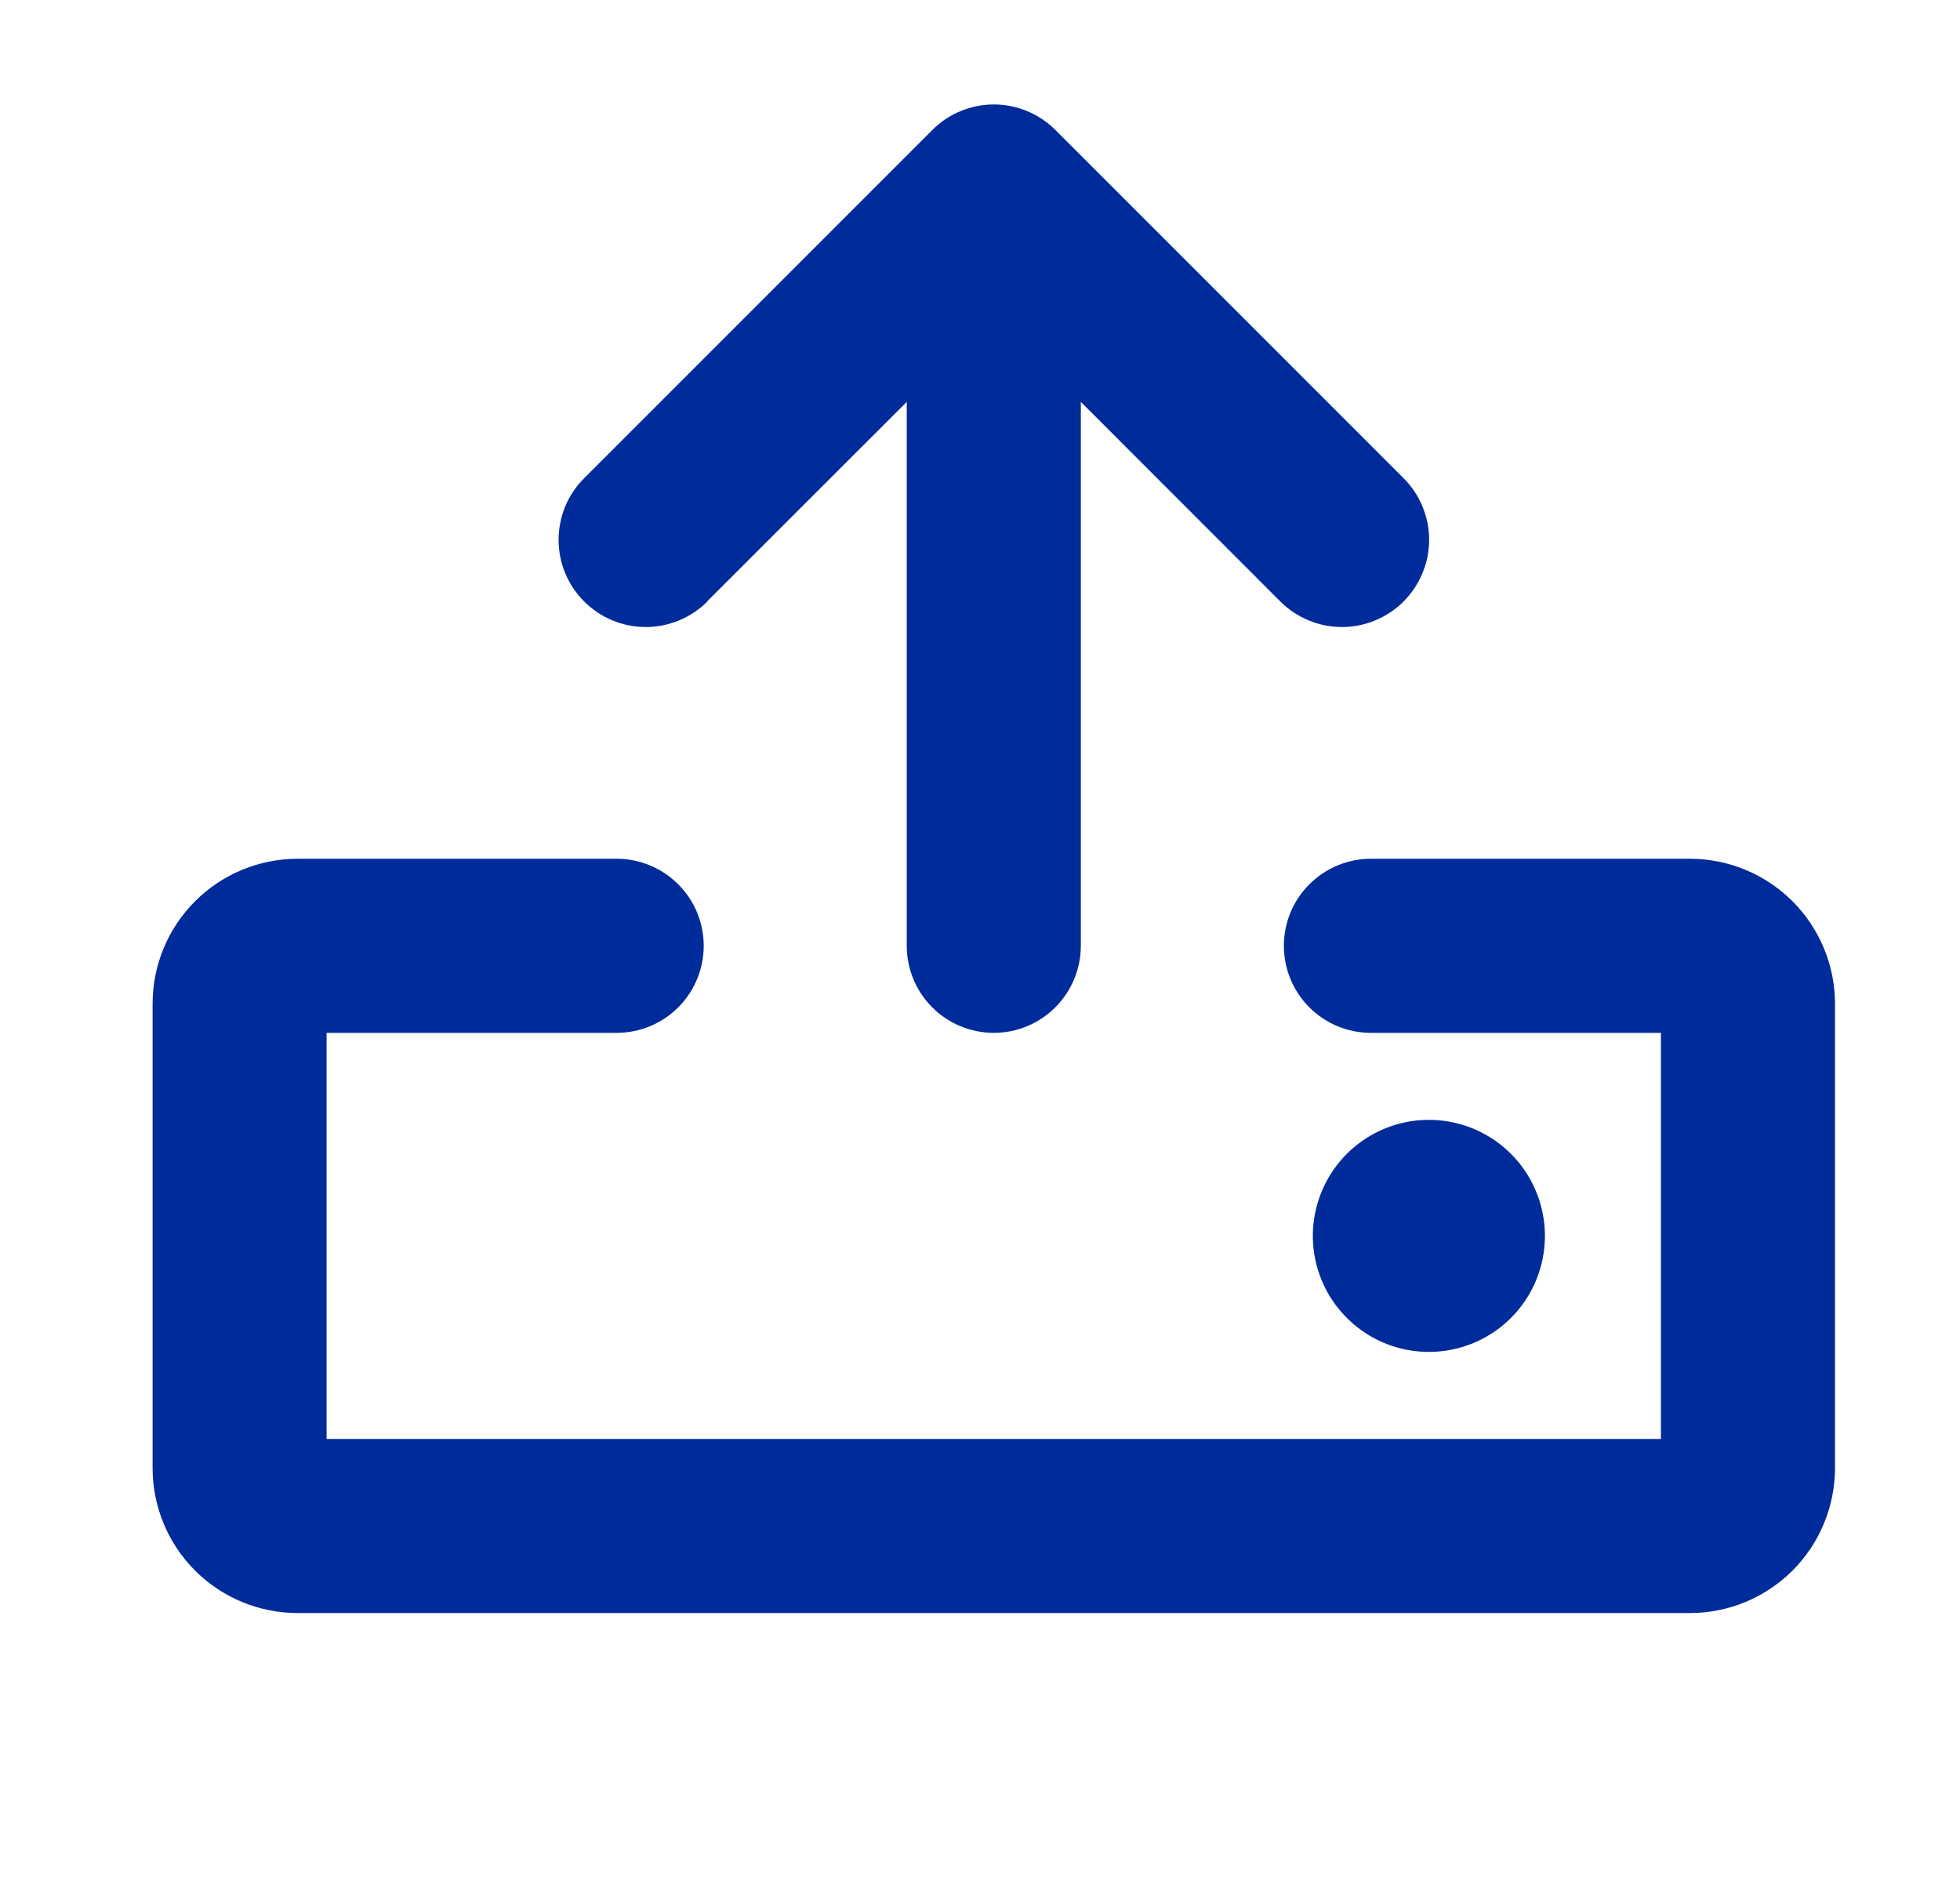
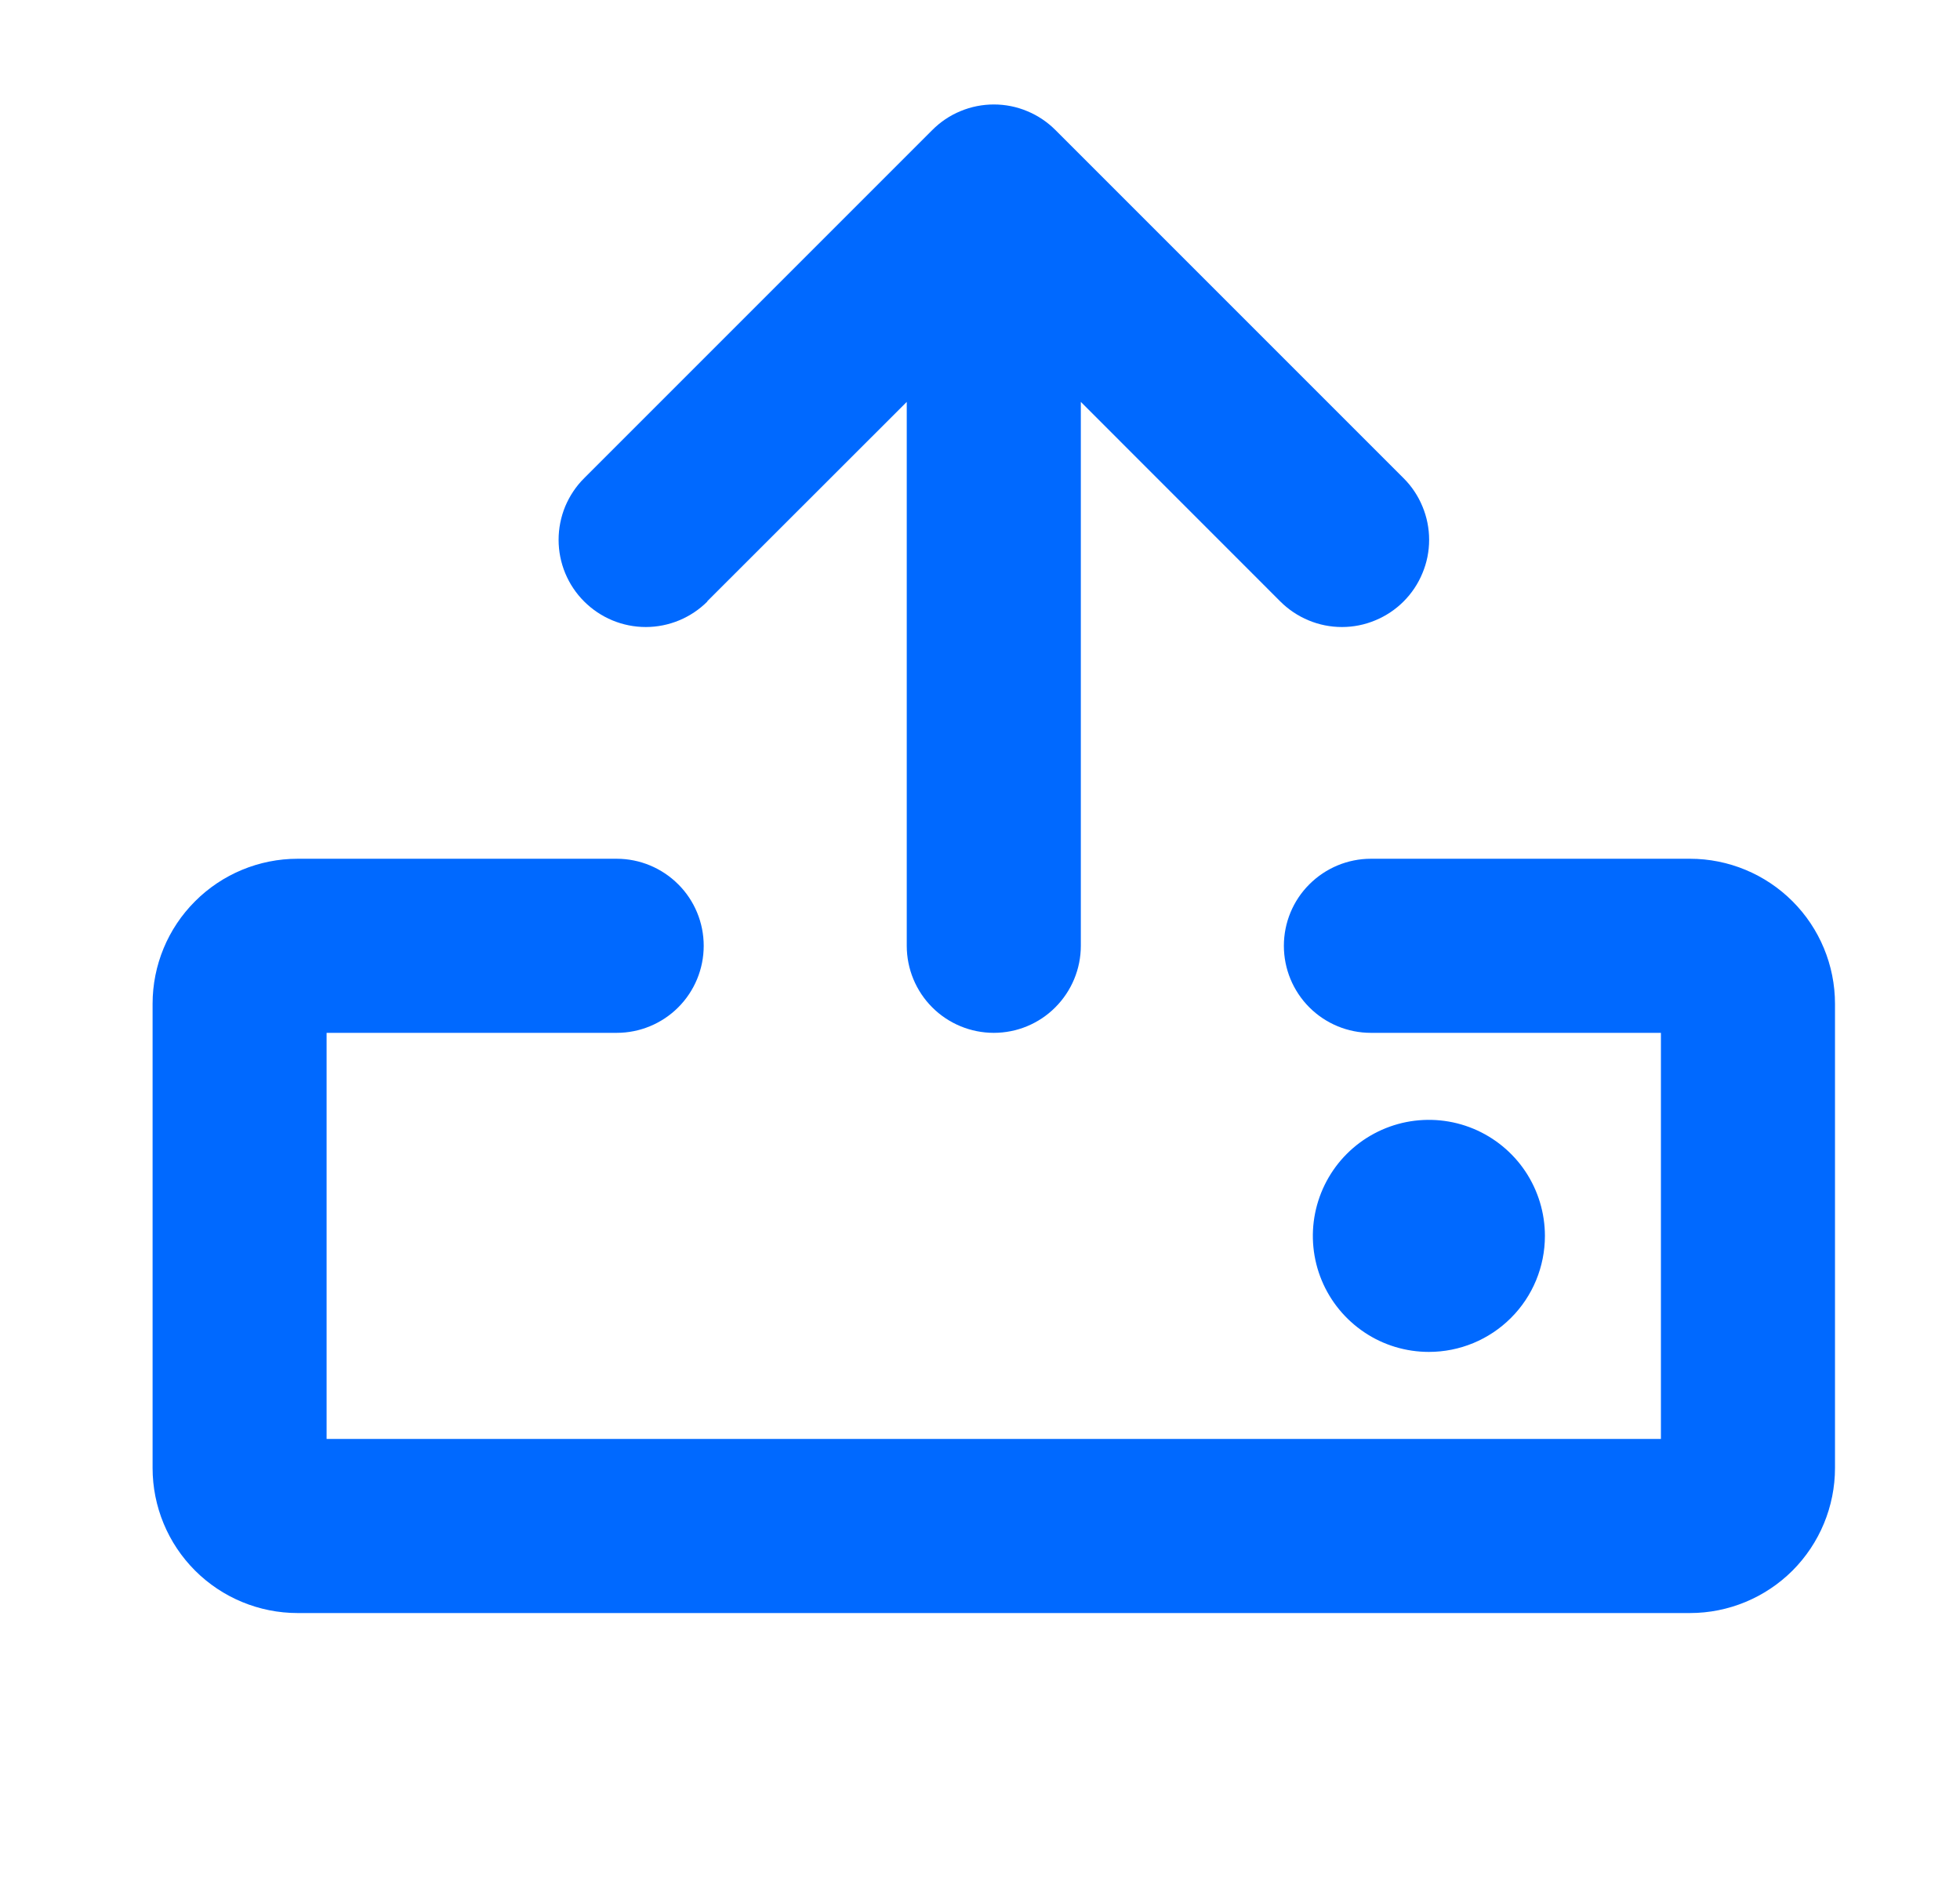
<svg xmlns="http://www.w3.org/2000/svg" width="27" height="26" viewBox="0 0 27 26" fill="none">
-   <path d="M19.684 18.622C19.368 18.622 19.058 18.529 18.796 18.353C18.533 18.177 18.328 17.928 18.207 17.636C18.086 17.344 18.054 17.022 18.116 16.712C18.178 16.402 18.33 16.117 18.553 15.894C18.777 15.67 19.062 15.518 19.372 15.456C19.682 15.395 20.003 15.426 20.295 15.547C20.587 15.668 20.837 15.873 21.013 16.136C21.188 16.399 21.282 16.708 21.282 17.024C21.282 17.448 21.114 17.855 20.814 18.154C20.514 18.454 20.108 18.622 19.684 18.622ZM23.28 11.829H18.884C18.567 11.829 18.262 11.956 18.037 12.181C17.812 12.405 17.686 12.71 17.686 13.028C17.686 13.346 17.812 13.651 18.037 13.876C18.262 14.101 18.567 14.227 18.884 14.227H22.88V19.821H4.499V14.227H8.495C8.813 14.227 9.118 14.101 9.343 13.876C9.568 13.651 9.694 13.346 9.694 13.028C9.694 12.71 9.568 12.405 9.343 12.181C9.118 11.956 8.813 11.829 8.495 11.829H4.1C3.57 11.829 3.061 12.04 2.687 12.415C2.312 12.789 2.102 13.297 2.102 13.827V20.221C2.102 20.751 2.312 21.259 2.687 21.634C3.061 22.008 3.57 22.219 4.1 22.219H23.28C23.81 22.219 24.318 22.008 24.693 21.634C25.067 21.259 25.278 20.751 25.278 20.221V13.827C25.278 13.297 25.067 12.789 24.693 12.415C24.318 12.04 23.81 11.829 23.28 11.829ZM9.743 8.282L12.491 5.536V13.028C12.491 13.346 12.617 13.651 12.842 13.876C13.067 14.101 13.372 14.227 13.69 14.227C14.008 14.227 14.313 14.101 14.537 13.876C14.762 13.651 14.889 13.346 14.889 13.028V5.536L17.637 8.285C17.748 8.396 17.881 8.485 18.026 8.545C18.172 8.606 18.328 8.637 18.486 8.637C18.644 8.637 18.8 8.606 18.945 8.545C19.091 8.485 19.224 8.396 19.335 8.285C19.447 8.173 19.535 8.041 19.595 7.895C19.656 7.75 19.687 7.594 19.687 7.436C19.687 7.278 19.656 7.122 19.595 6.976C19.535 6.831 19.447 6.698 19.335 6.587L14.54 1.792C14.428 1.68 14.296 1.591 14.15 1.531C14.005 1.47 13.849 1.439 13.691 1.439C13.533 1.439 13.377 1.47 13.231 1.531C13.085 1.591 12.953 1.68 12.842 1.792L8.047 6.587C7.935 6.698 7.847 6.831 7.786 6.976C7.726 7.122 7.695 7.278 7.695 7.436C7.695 7.754 7.821 8.06 8.047 8.285C8.272 8.51 8.577 8.637 8.896 8.637C9.214 8.637 9.52 8.51 9.745 8.285L9.743 8.282Z" fill="#002b9b" />
+   <path d="M19.684 18.622C19.368 18.622 19.058 18.529 18.796 18.353C18.533 18.177 18.328 17.928 18.207 17.636C18.086 17.344 18.054 17.022 18.116 16.712C18.178 16.402 18.33 16.117 18.553 15.894C18.777 15.67 19.062 15.518 19.372 15.456C19.682 15.395 20.003 15.426 20.295 15.547C20.587 15.668 20.837 15.873 21.013 16.136C21.188 16.399 21.282 16.708 21.282 17.024C21.282 17.448 21.114 17.855 20.814 18.154C20.514 18.454 20.108 18.622 19.684 18.622ZM23.28 11.829H18.884C18.567 11.829 18.262 11.956 18.037 12.181C17.812 12.405 17.686 12.71 17.686 13.028C17.686 13.346 17.812 13.651 18.037 13.876C18.262 14.101 18.567 14.227 18.884 14.227H22.88V19.821H4.499V14.227H8.495C8.813 14.227 9.118 14.101 9.343 13.876C9.568 13.651 9.694 13.346 9.694 13.028C9.694 12.71 9.568 12.405 9.343 12.181C9.118 11.956 8.813 11.829 8.495 11.829H4.1C3.57 11.829 3.061 12.04 2.687 12.415C2.312 12.789 2.102 13.297 2.102 13.827V20.221C2.102 20.751 2.312 21.259 2.687 21.634C3.061 22.008 3.57 22.219 4.1 22.219H23.28C23.81 22.219 24.318 22.008 24.693 21.634C25.067 21.259 25.278 20.751 25.278 20.221V13.827C25.278 13.297 25.067 12.789 24.693 12.415C24.318 12.04 23.81 11.829 23.28 11.829ZM9.743 8.282L12.491 5.536V13.028C12.491 13.346 12.617 13.651 12.842 13.876C13.067 14.101 13.372 14.227 13.69 14.227C14.008 14.227 14.313 14.101 14.537 13.876C14.762 13.651 14.889 13.346 14.889 13.028V5.536L17.637 8.285C17.748 8.396 17.881 8.485 18.026 8.545C18.172 8.606 18.328 8.637 18.486 8.637C18.644 8.637 18.8 8.606 18.945 8.545C19.091 8.485 19.224 8.396 19.335 8.285C19.447 8.173 19.535 8.041 19.595 7.895C19.656 7.75 19.687 7.594 19.687 7.436C19.687 7.278 19.656 7.122 19.595 6.976C19.535 6.831 19.447 6.698 19.335 6.587L14.54 1.792C14.428 1.68 14.296 1.591 14.15 1.531C14.005 1.47 13.849 1.439 13.691 1.439C13.533 1.439 13.377 1.47 13.231 1.531C13.085 1.591 12.953 1.68 12.842 1.792L8.047 6.587C7.935 6.698 7.847 6.831 7.786 6.976C7.726 7.122 7.695 7.278 7.695 7.436C7.695 7.754 7.821 8.06 8.047 8.285C8.272 8.51 8.577 8.637 8.896 8.637C9.214 8.637 9.52 8.51 9.745 8.285L9.743 8.282Z" fill="#0069ff" />
</svg>
